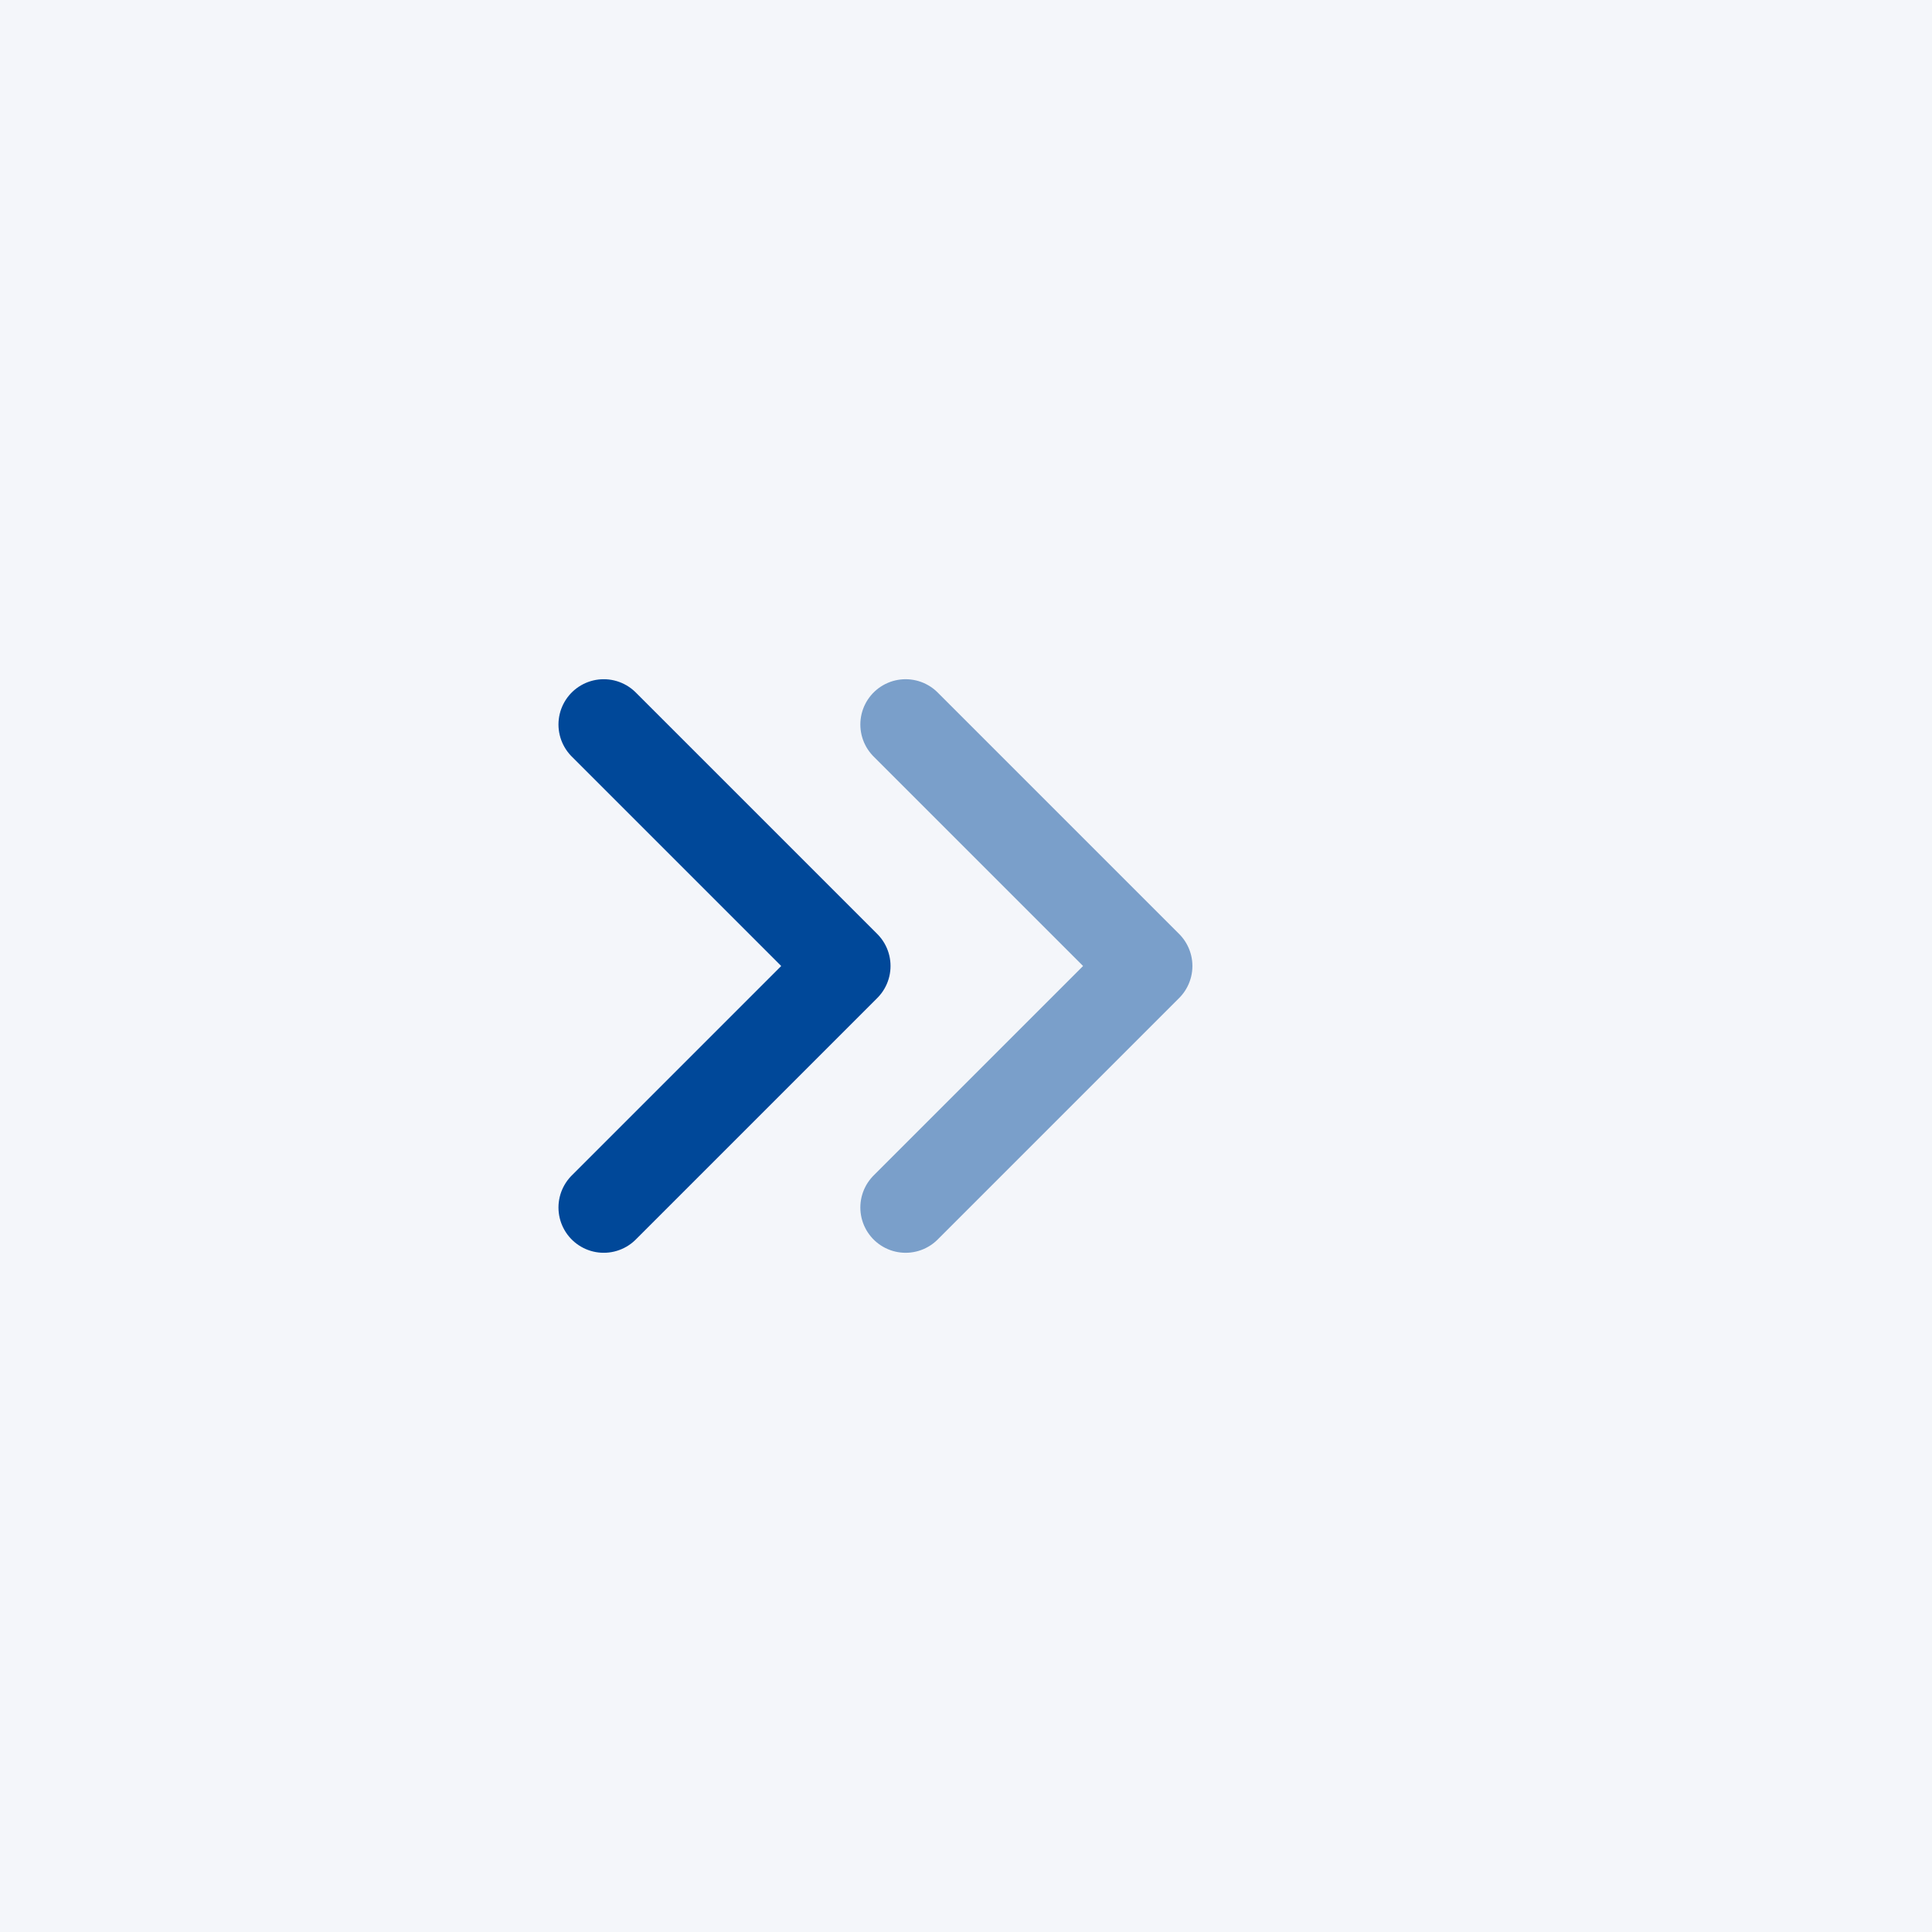
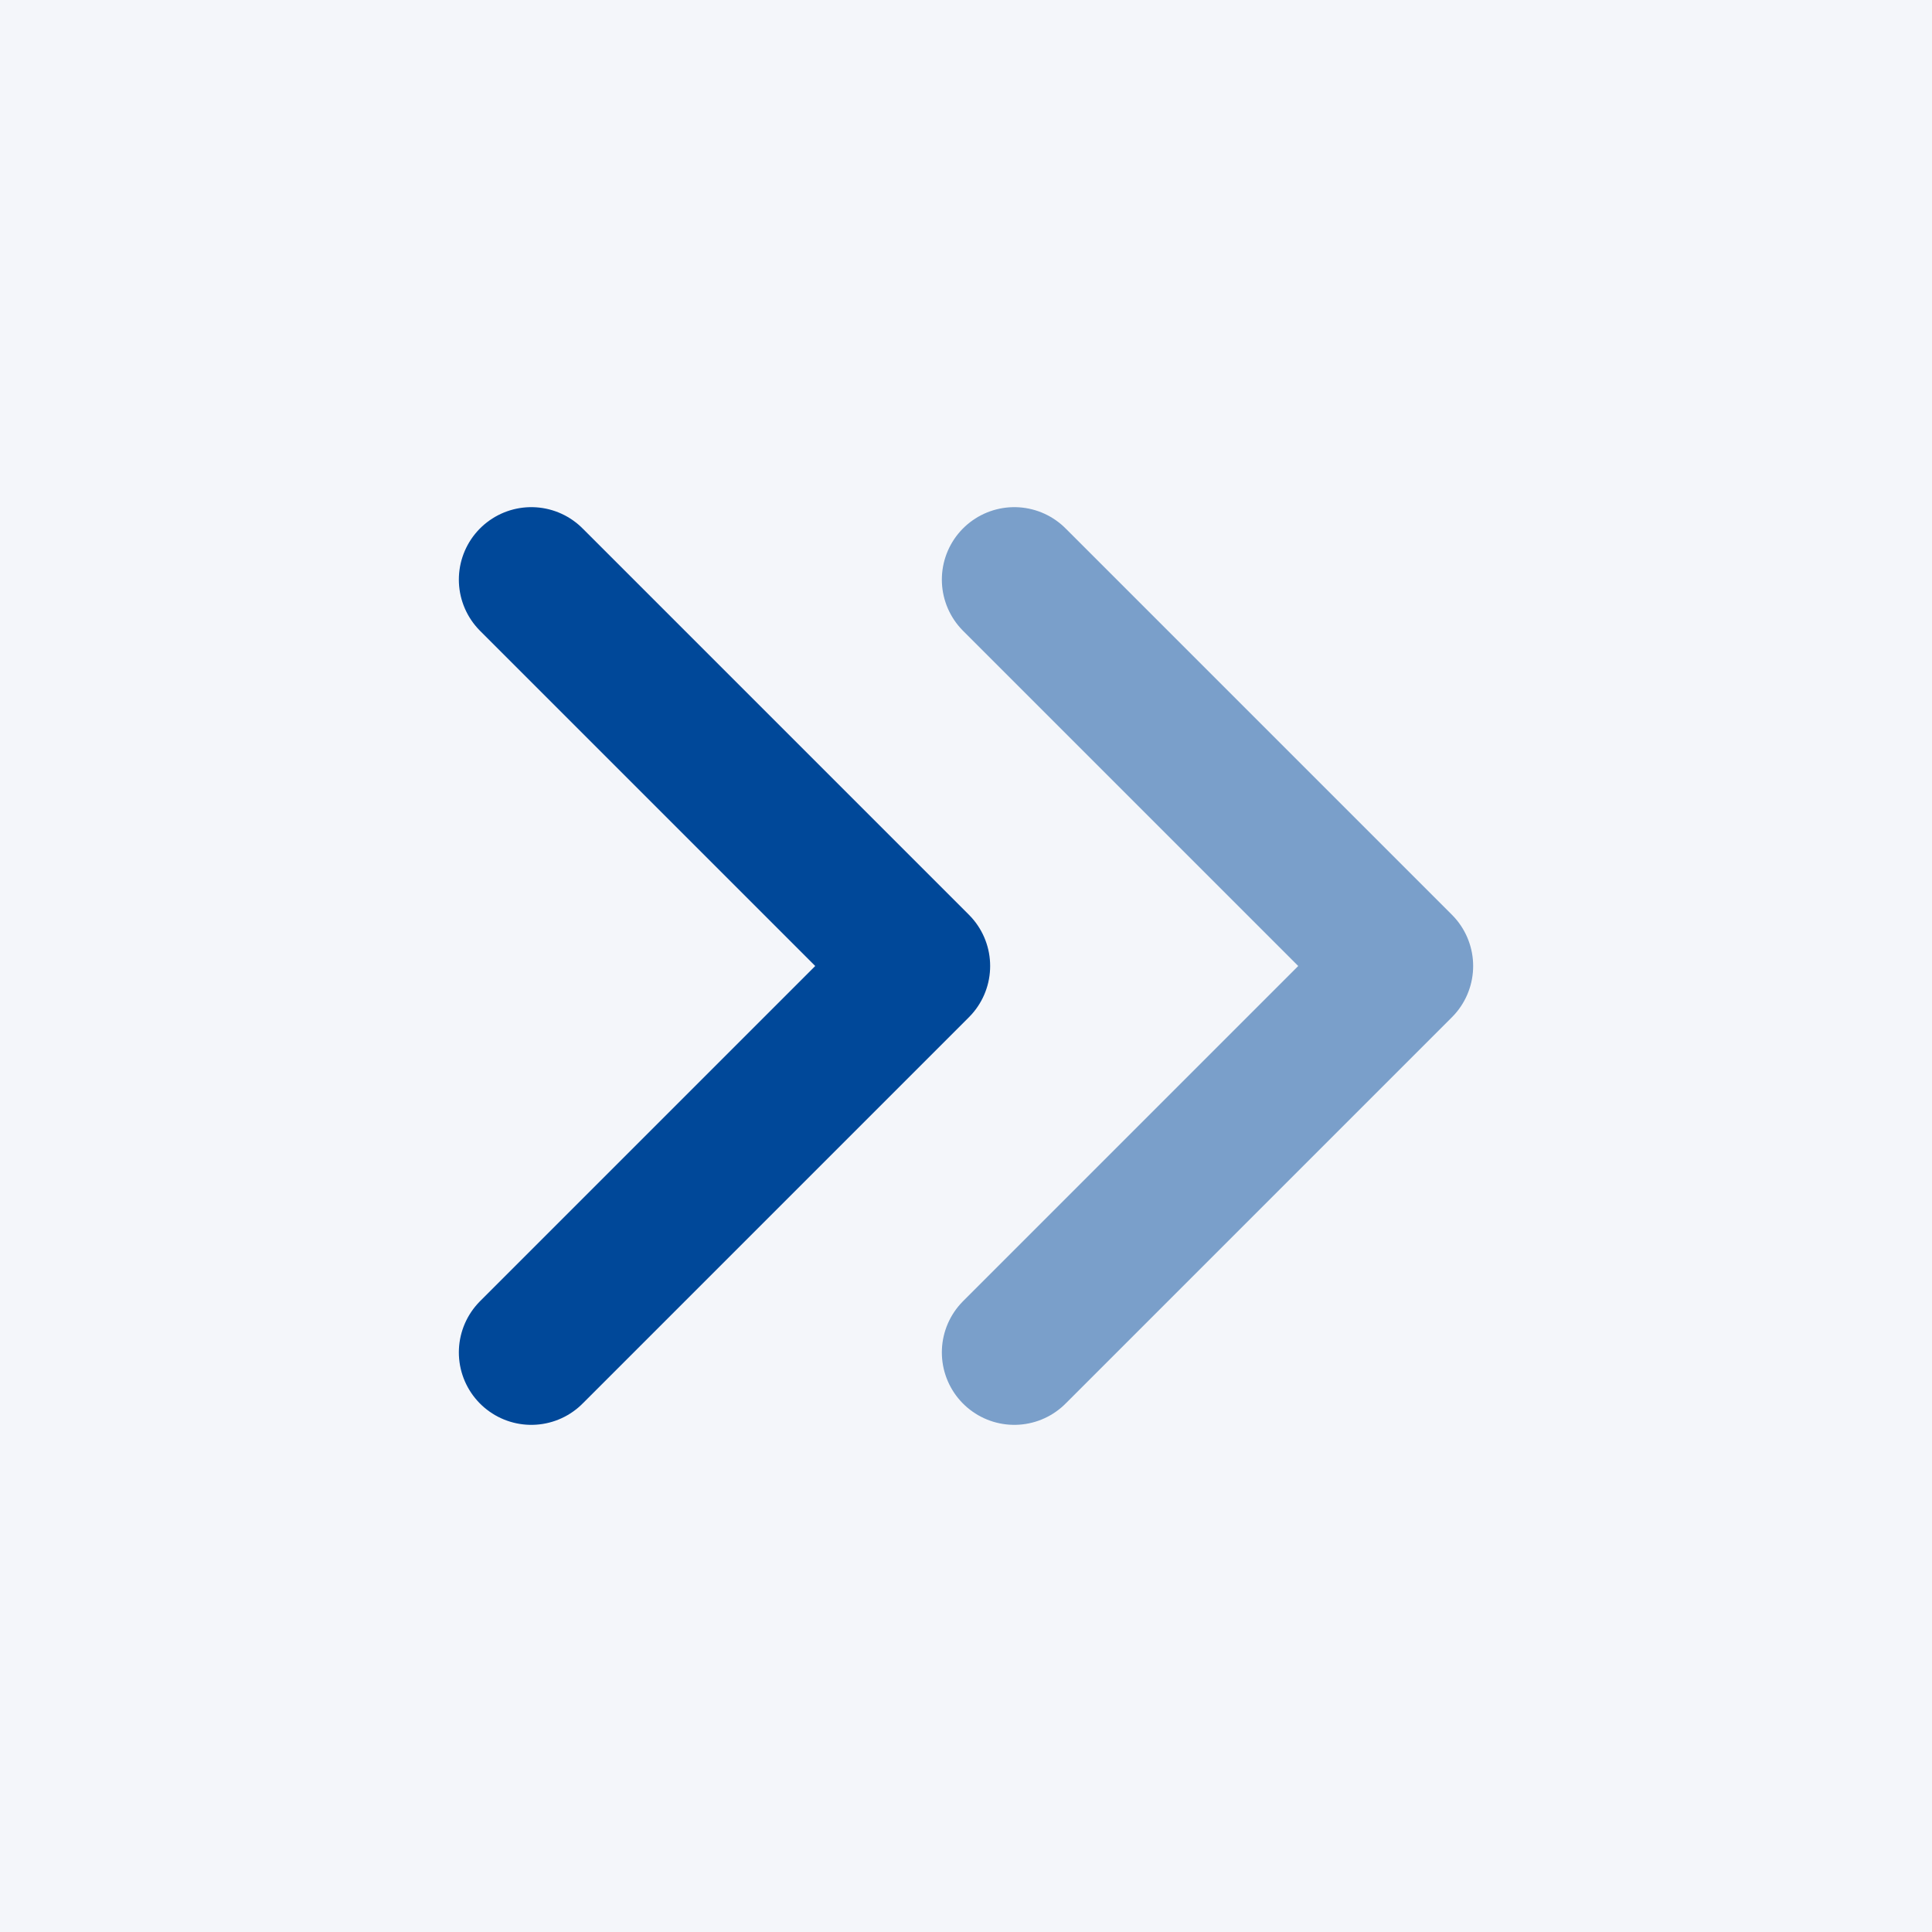
- <svg xmlns="http://www.w3.org/2000/svg" width="512" height="512" viewBox="0 0 512 512" role="img" aria-label="Asamer Technik Logo">
-   <rect width="512" height="512" fill="#F4F6FA" />
-   <g transform="translate(256 256) scale(8) translate(-20 -20)" fill="none" stroke-linecap="round" stroke-linejoin="round" stroke-width="3">
-     <path d="M8 12L16 20L8 28" stroke="#004899" />
-     <path d="M18 12L26 20L18 28" stroke="#004899" opacity="0.5" />
+ <svg xmlns="http://www.w3.org/2000/svg" width="512" height="512" viewBox="0 0 40 40" role="img" aria-label="Asamer Technik Logo">
+   <rect width="40" height="40" fill="#F4F6FA" />
+   <g fill="none" stroke="#004899" stroke-width="3" stroke-linecap="round" stroke-linejoin="round">
+     <path d="M11 12 L19 20 L11 28" />
+     <path d="M21 12 L29 20 L21 28" opacity="0.5" />
  </g>
</svg>
